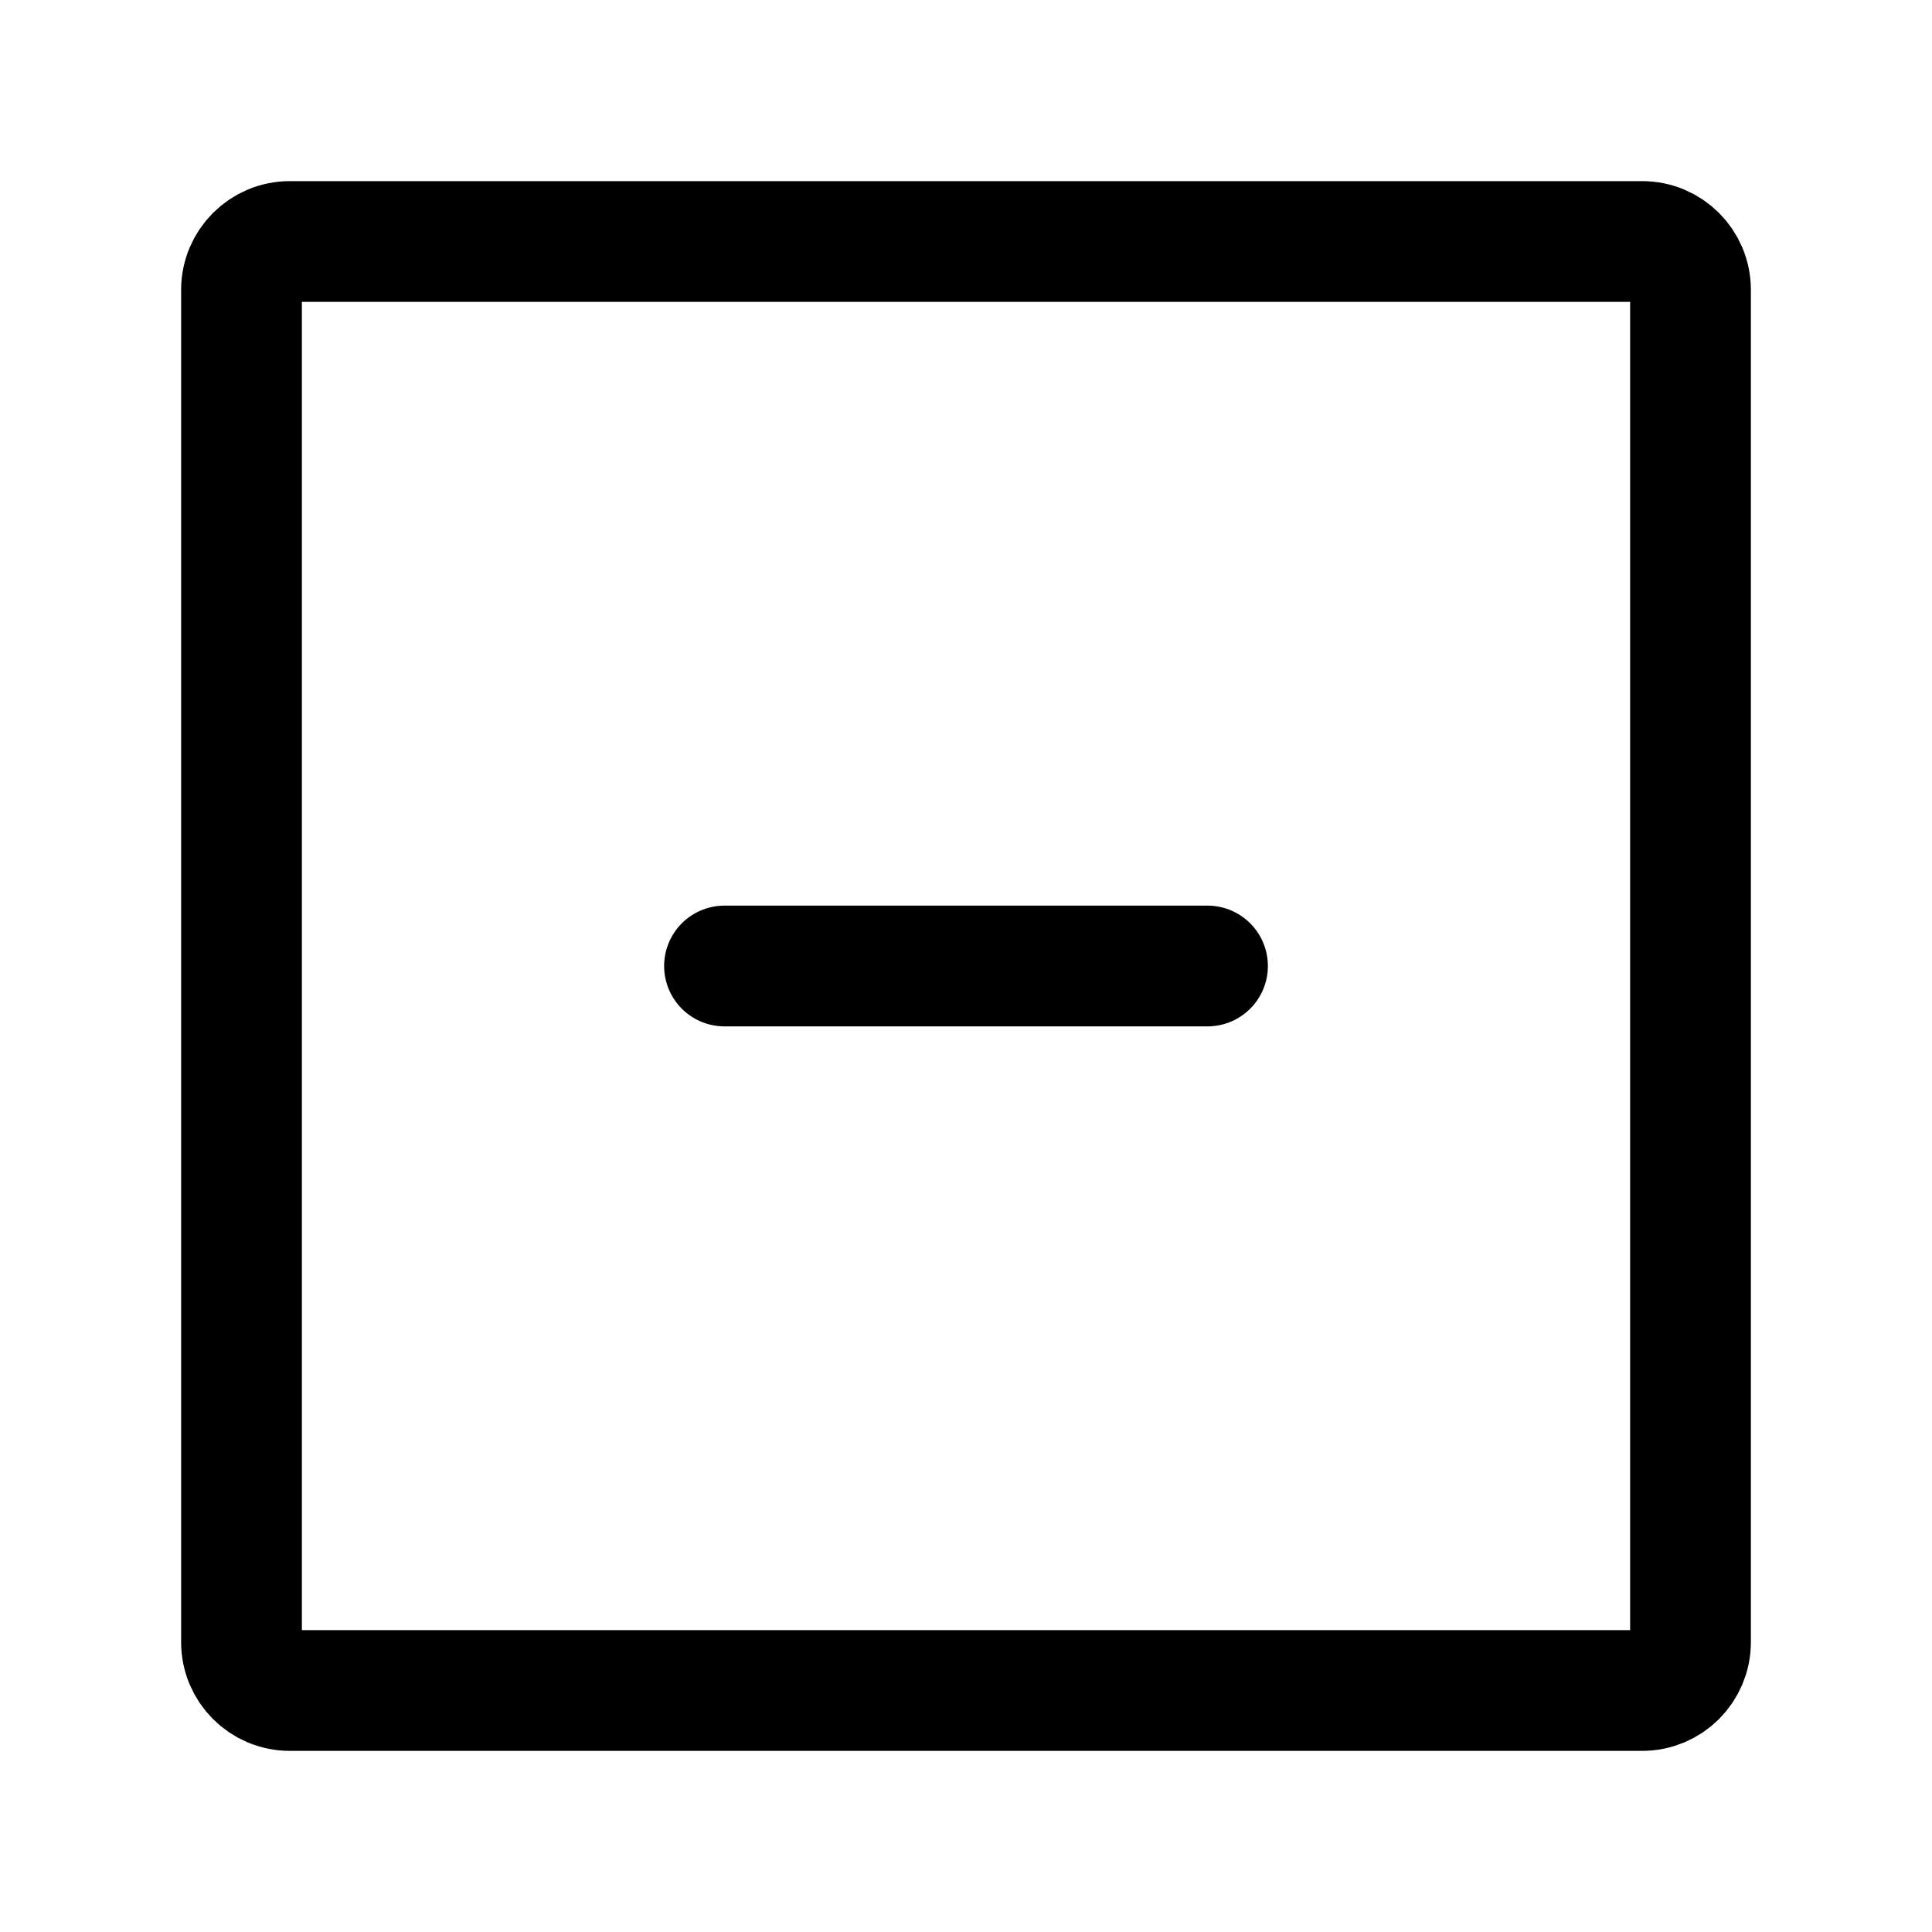
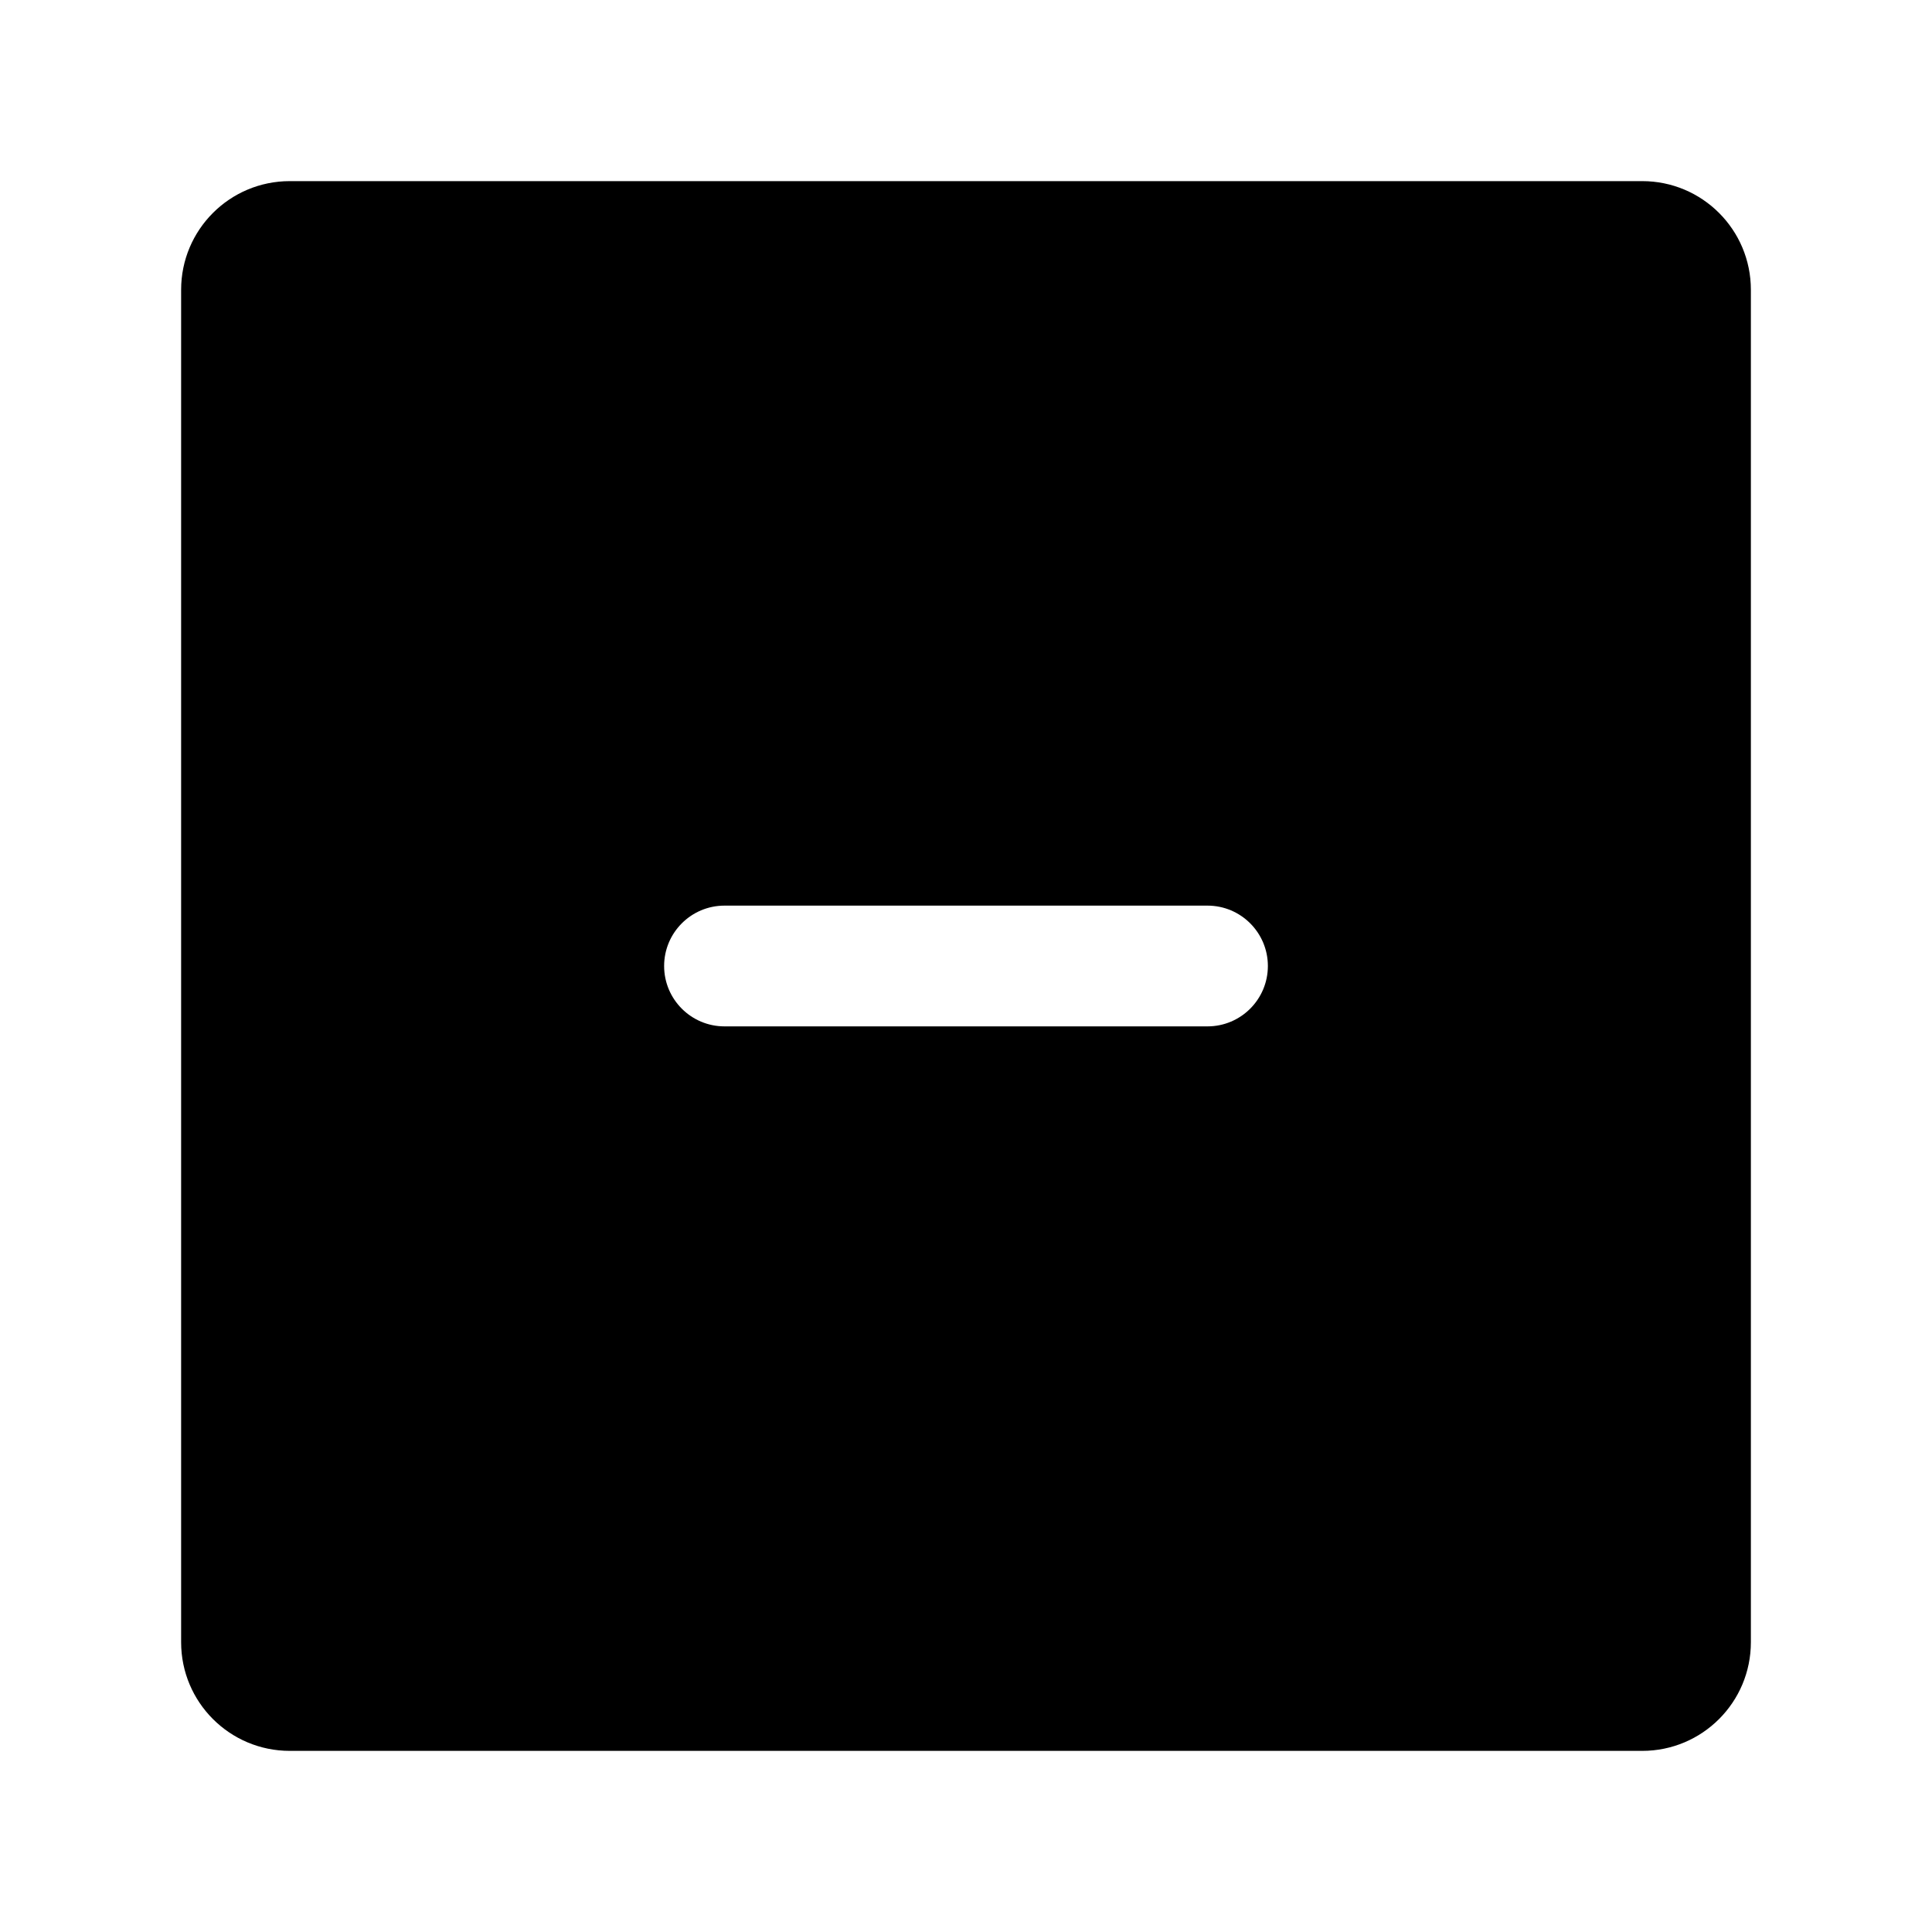
- <svg xmlns="http://www.w3.org/2000/svg" width="24" height="24" stroke-width="1.5" viewBox="0 0 24 24" fill="none">
-   <path d="M9 12H12H15" stroke="currentColor" stroke-linecap="round" stroke-linejoin="round" />
-   <path d="M21 3.6V20.4C21 20.731 20.731 21 20.4 21H3.6C3.269 21 3 20.731 3 20.4V3.6C3 3.269 3.269 3 3.6 3H20.4C20.731 3 21 3.269 21 3.6Z" stroke="currentColor" stroke-linecap="round" stroke-linejoin="round" />
+ <svg xmlns="http://www.w3.org/2000/svg" width="24" height="24" viewBox="0 0 24 24" fill="none">
+   <path fill-rule="evenodd" clip-rule="evenodd" d="M3.6 2.25C2.854 2.25 2.25 2.854 2.25 3.6V20.4C2.25 21.146 2.854 21.75 3.6 21.75H20.4C21.146 21.75 21.75 21.146 21.75 20.4V3.6C21.75 2.854 21.146 2.25 20.4 2.25H3.6ZM9 11.25C8.586 11.25 8.25 11.586 8.25 12C8.25 12.414 8.586 12.75 9 12.75H12H15C15.414 12.75 15.75 12.414 15.75 12C15.75 11.586 15.414 11.25 15 11.25H12H9Z" fill="currentColor" />
</svg>
